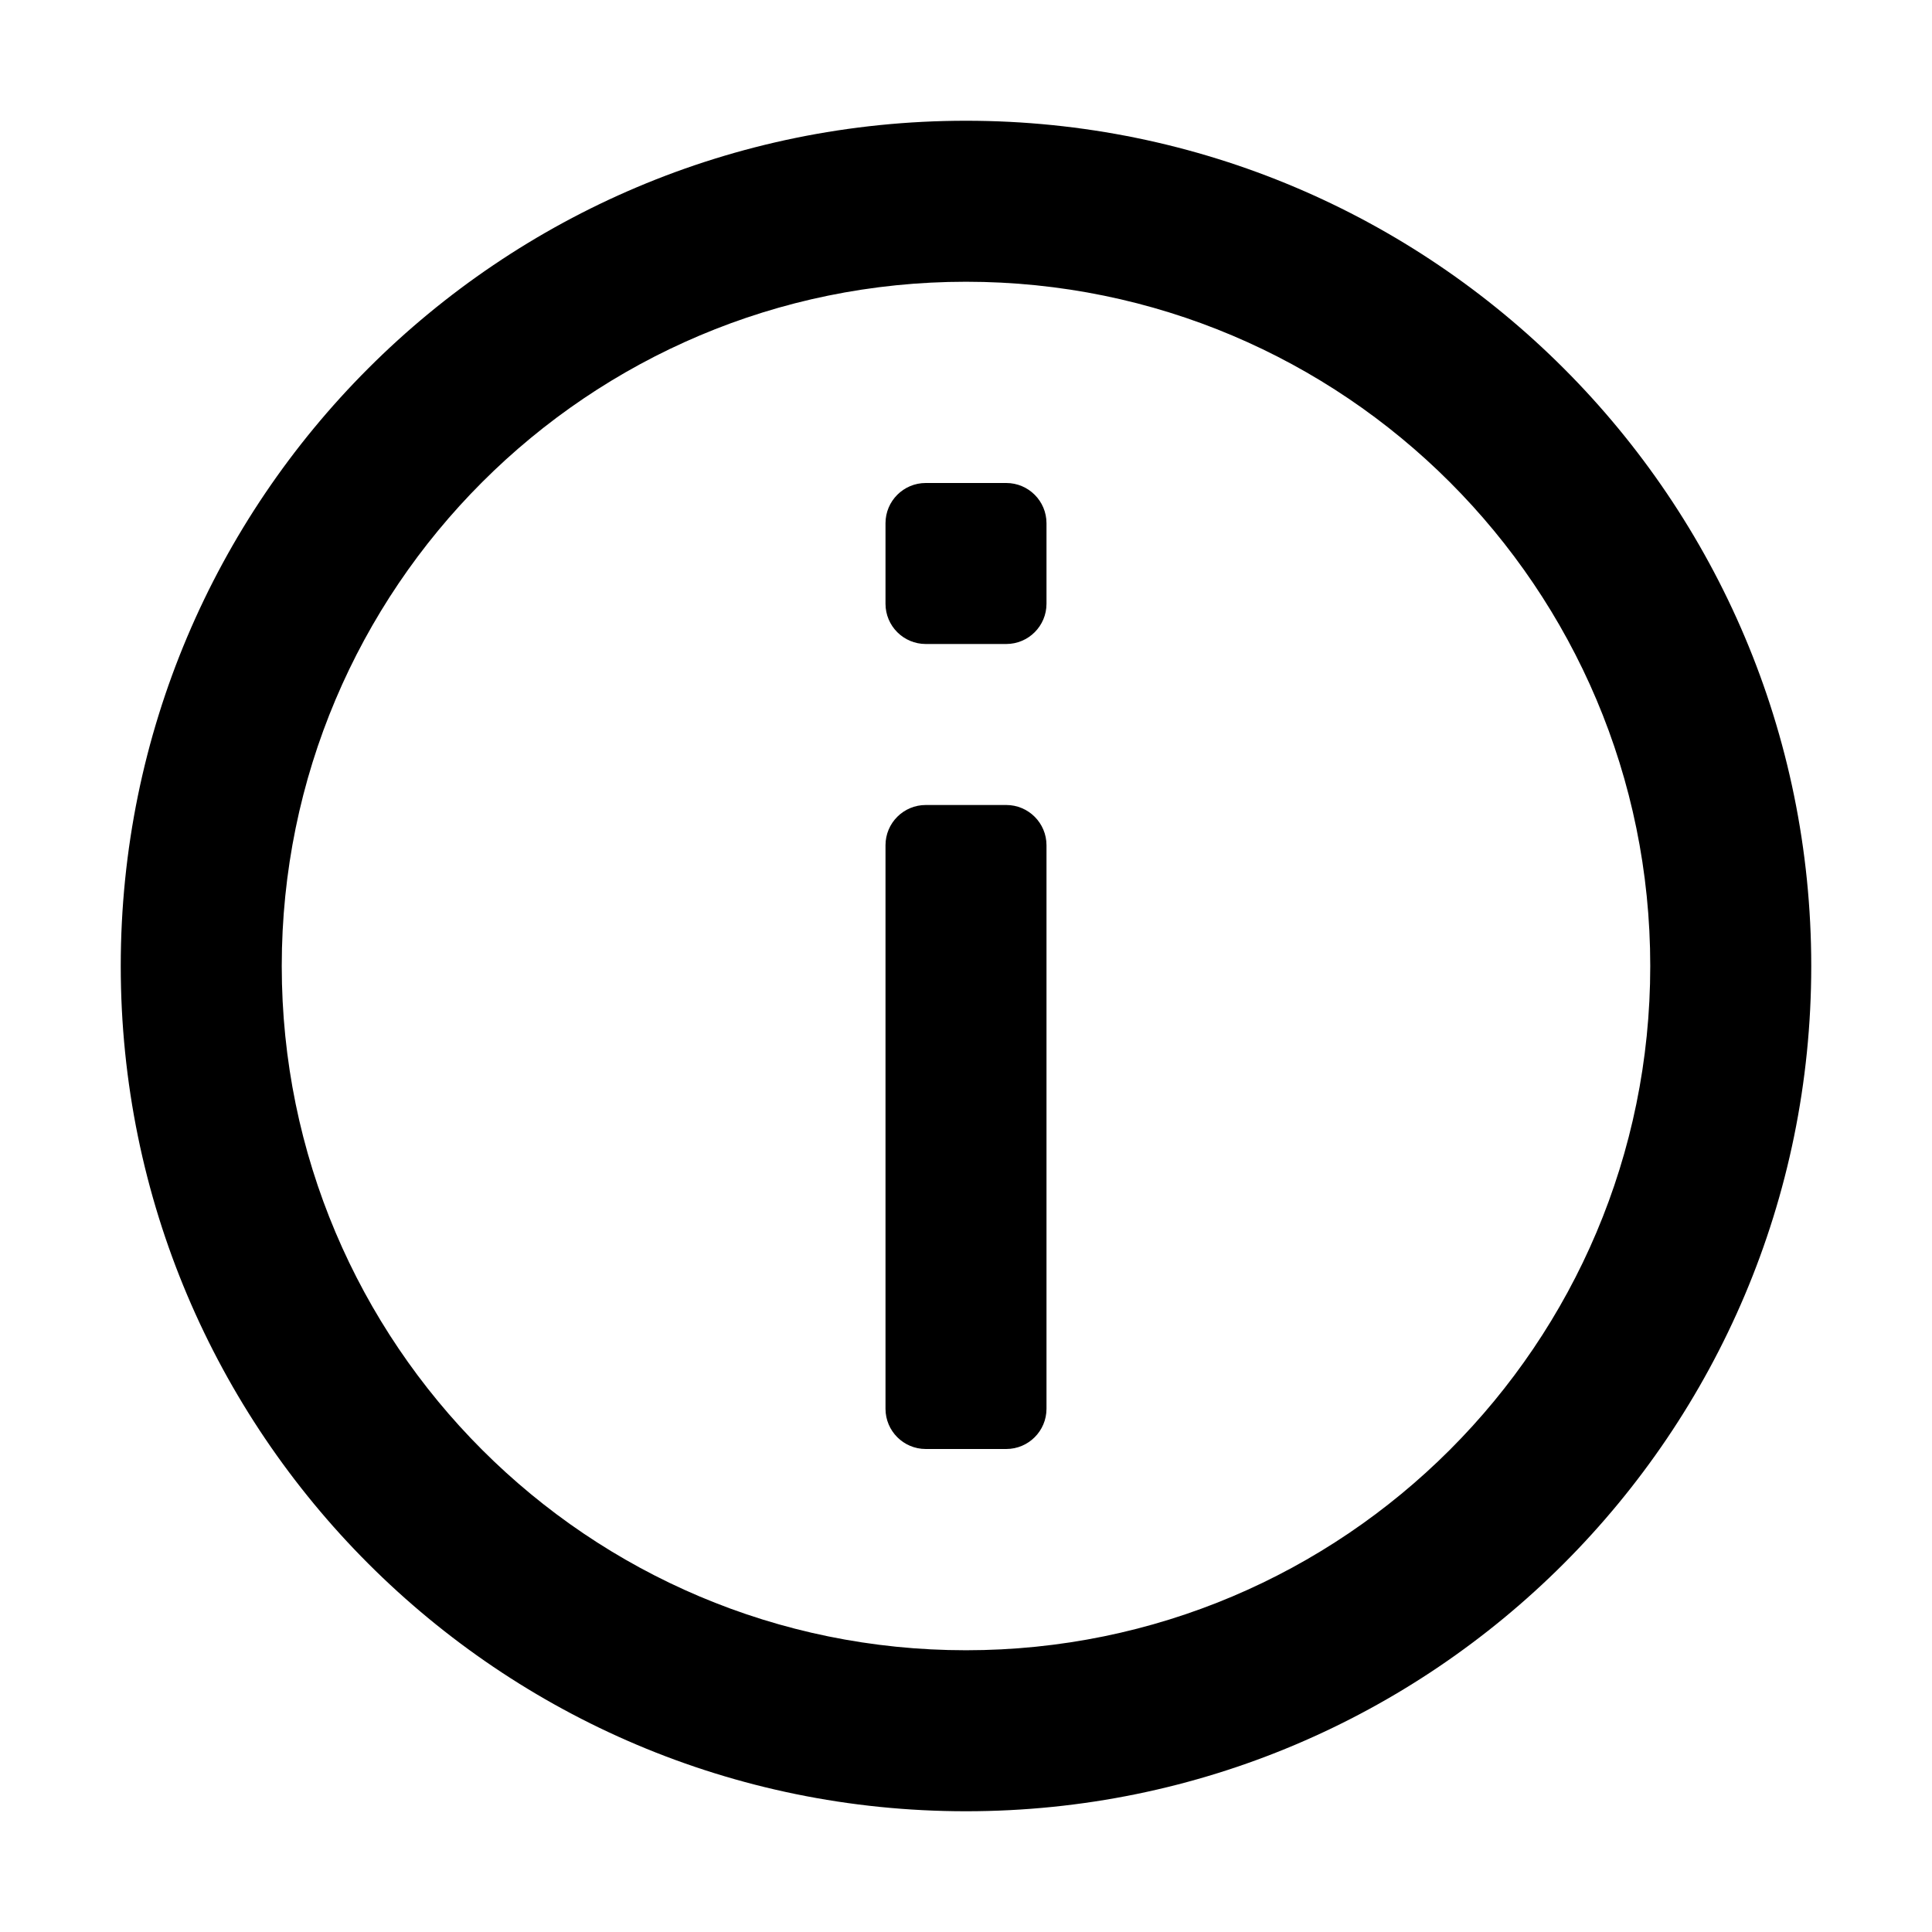
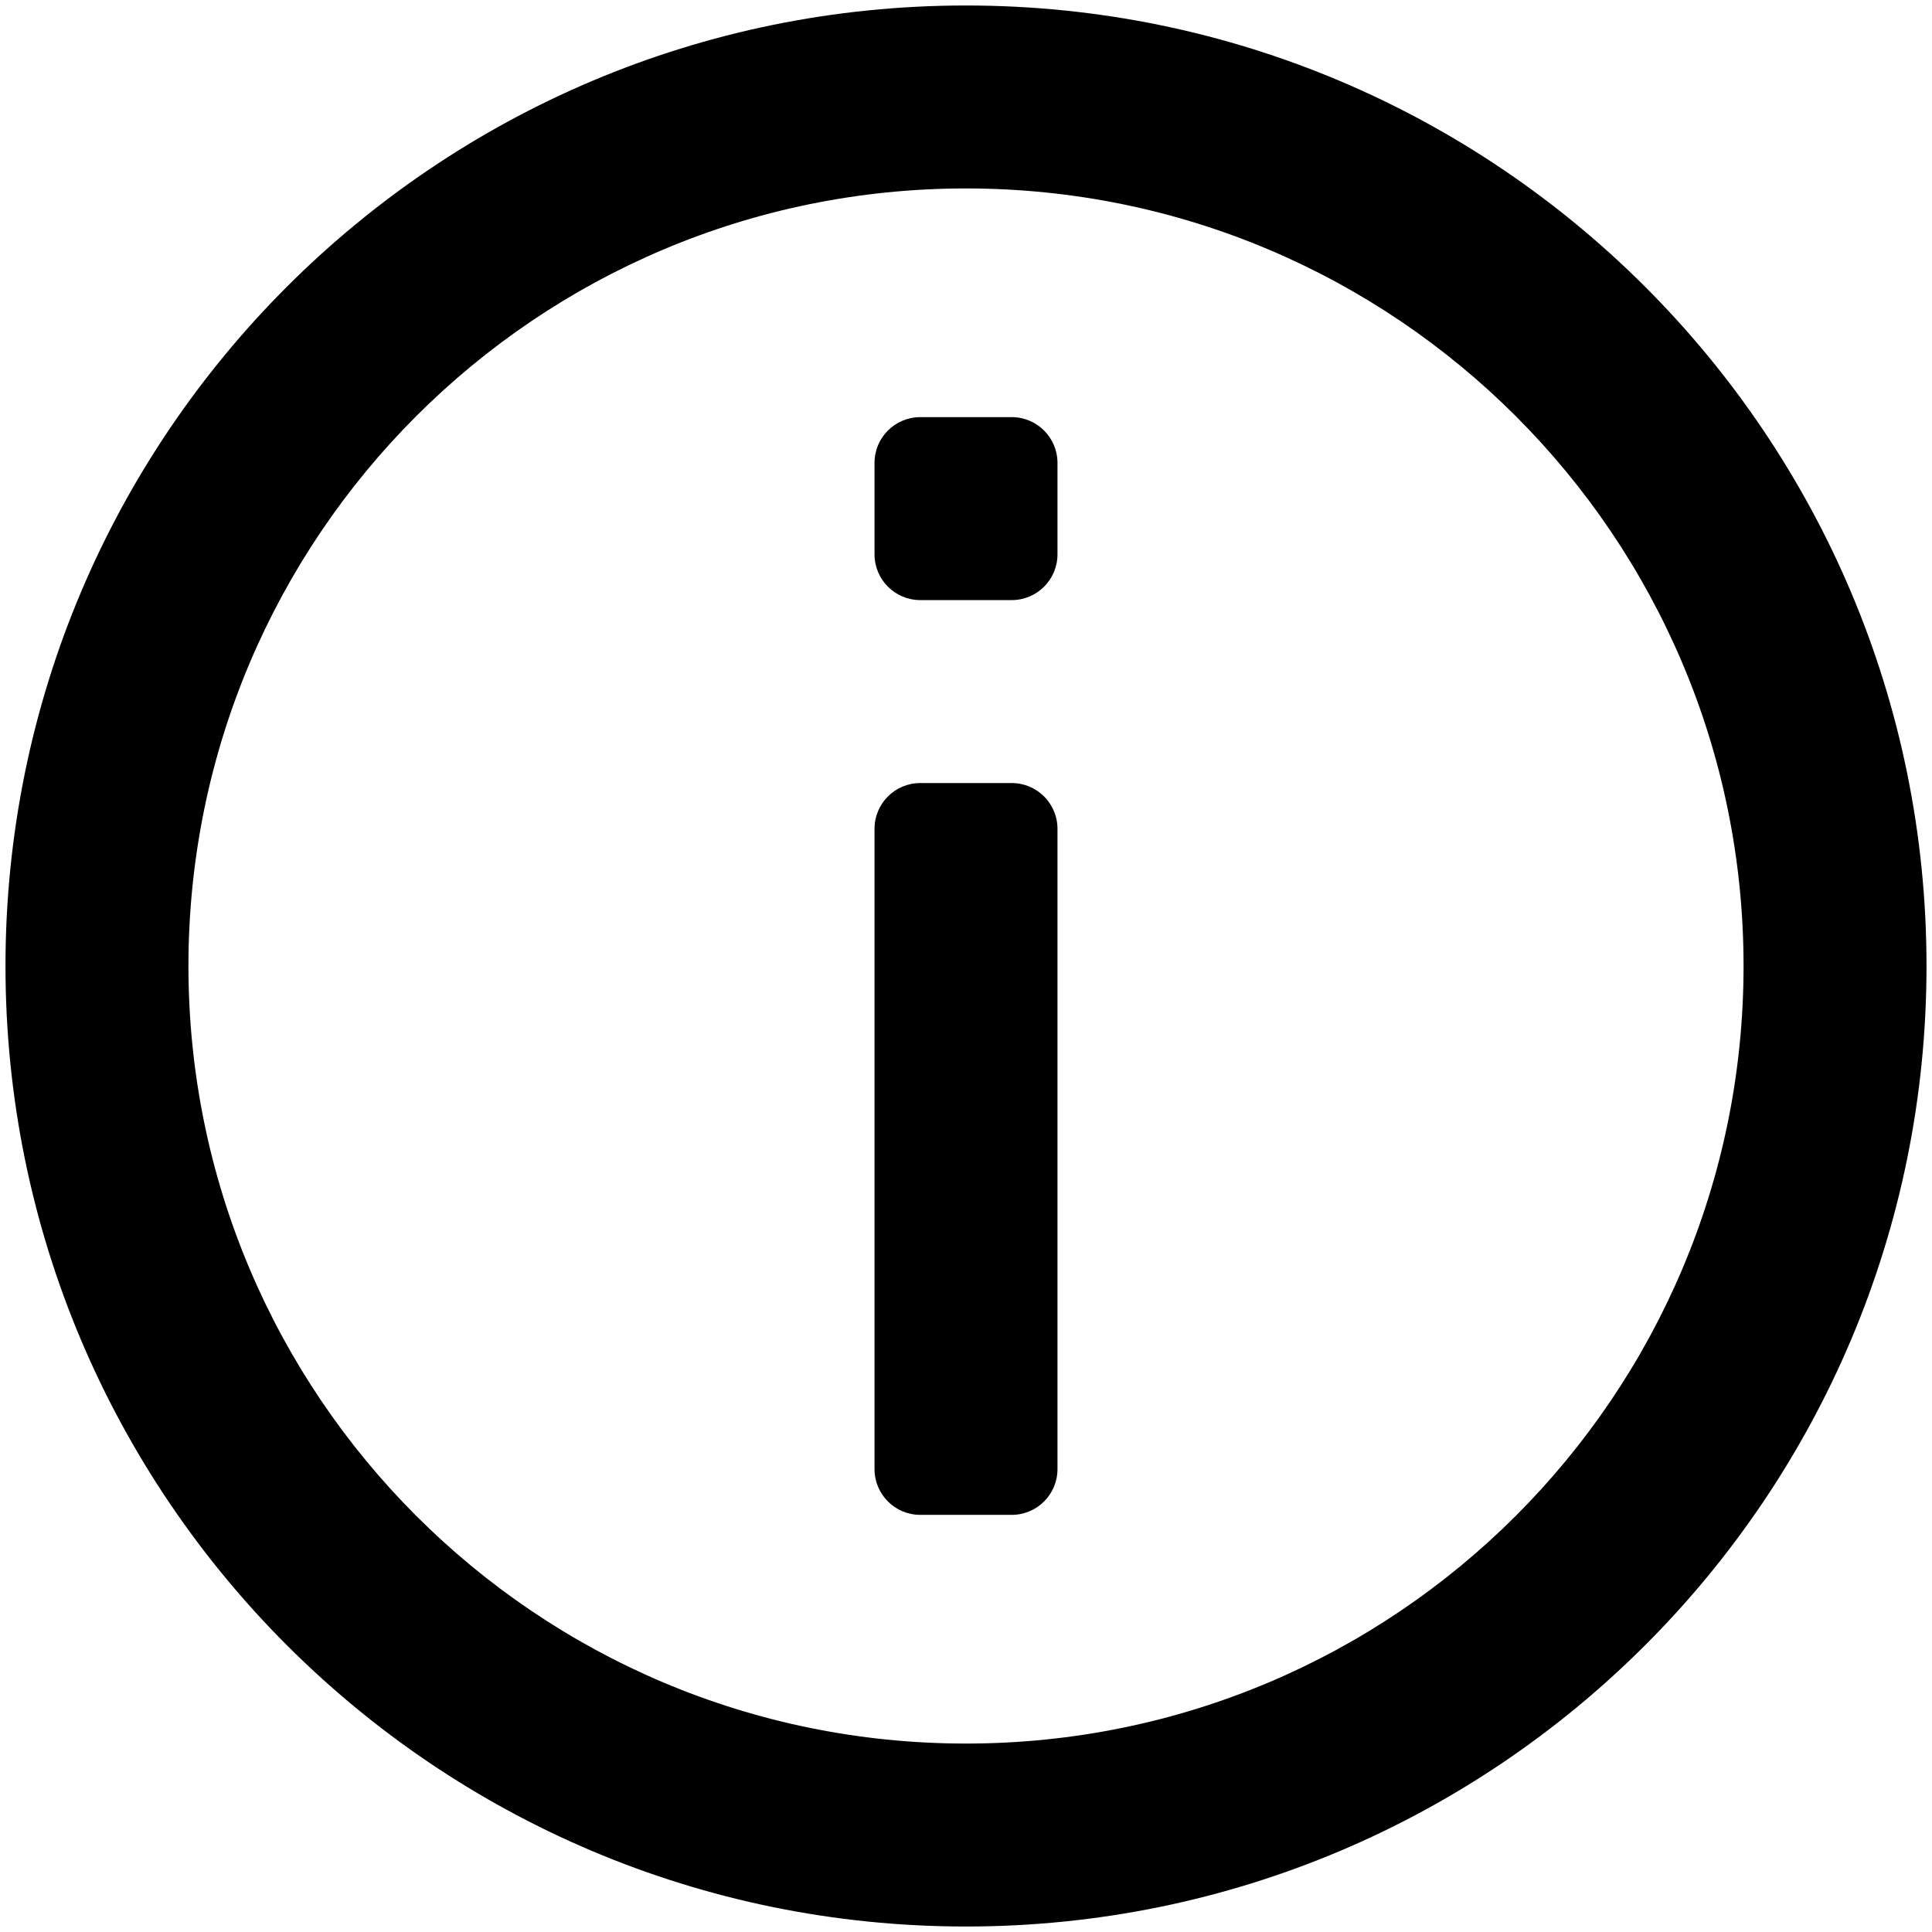
- <svg xmlns="http://www.w3.org/2000/svg" t="1787898781565" class="icon" viewBox="0 0 1024 1024" version="1.1" p-id="12984" width="200" height="200">
+ <svg xmlns="http://www.w3.org/2000/svg" t="1787898781565" class="icon" viewBox="61.44 61.44 901.12 901.12" version="1.1" p-id="12984" width="901.12" height="901.12">
  <path d="M512 64c247.424 0 448 200.576 448 448s-200.576 448-448 448S64 759.424 64 512 264.576 64 512 64z m0 85.333C311.701 149.333 149.333 311.701 149.333 512s162.368 362.667 362.667 362.667 362.667-162.368 362.667-362.667S712.299 149.333 512 149.333z m21.333 277.333a21.333 21.333 0 0 1 21.333 21.333v298.667a21.333 21.333 0 0 1-21.333 21.333h-42.667a21.333 21.333 0 0 1-21.333-21.333V448a21.333 21.333 0 0 1 21.333-21.333h42.667z m0-170.667a21.333 21.333 0 0 1 21.333 21.333v42.667a21.333 21.333 0 0 1-21.333 21.333h-42.667a21.333 21.333 0 0 1-21.333-21.333v-42.667a21.333 21.333 0 0 1 21.333-21.333h42.667z" fill="#000000" p-id="12985" />
</svg>
